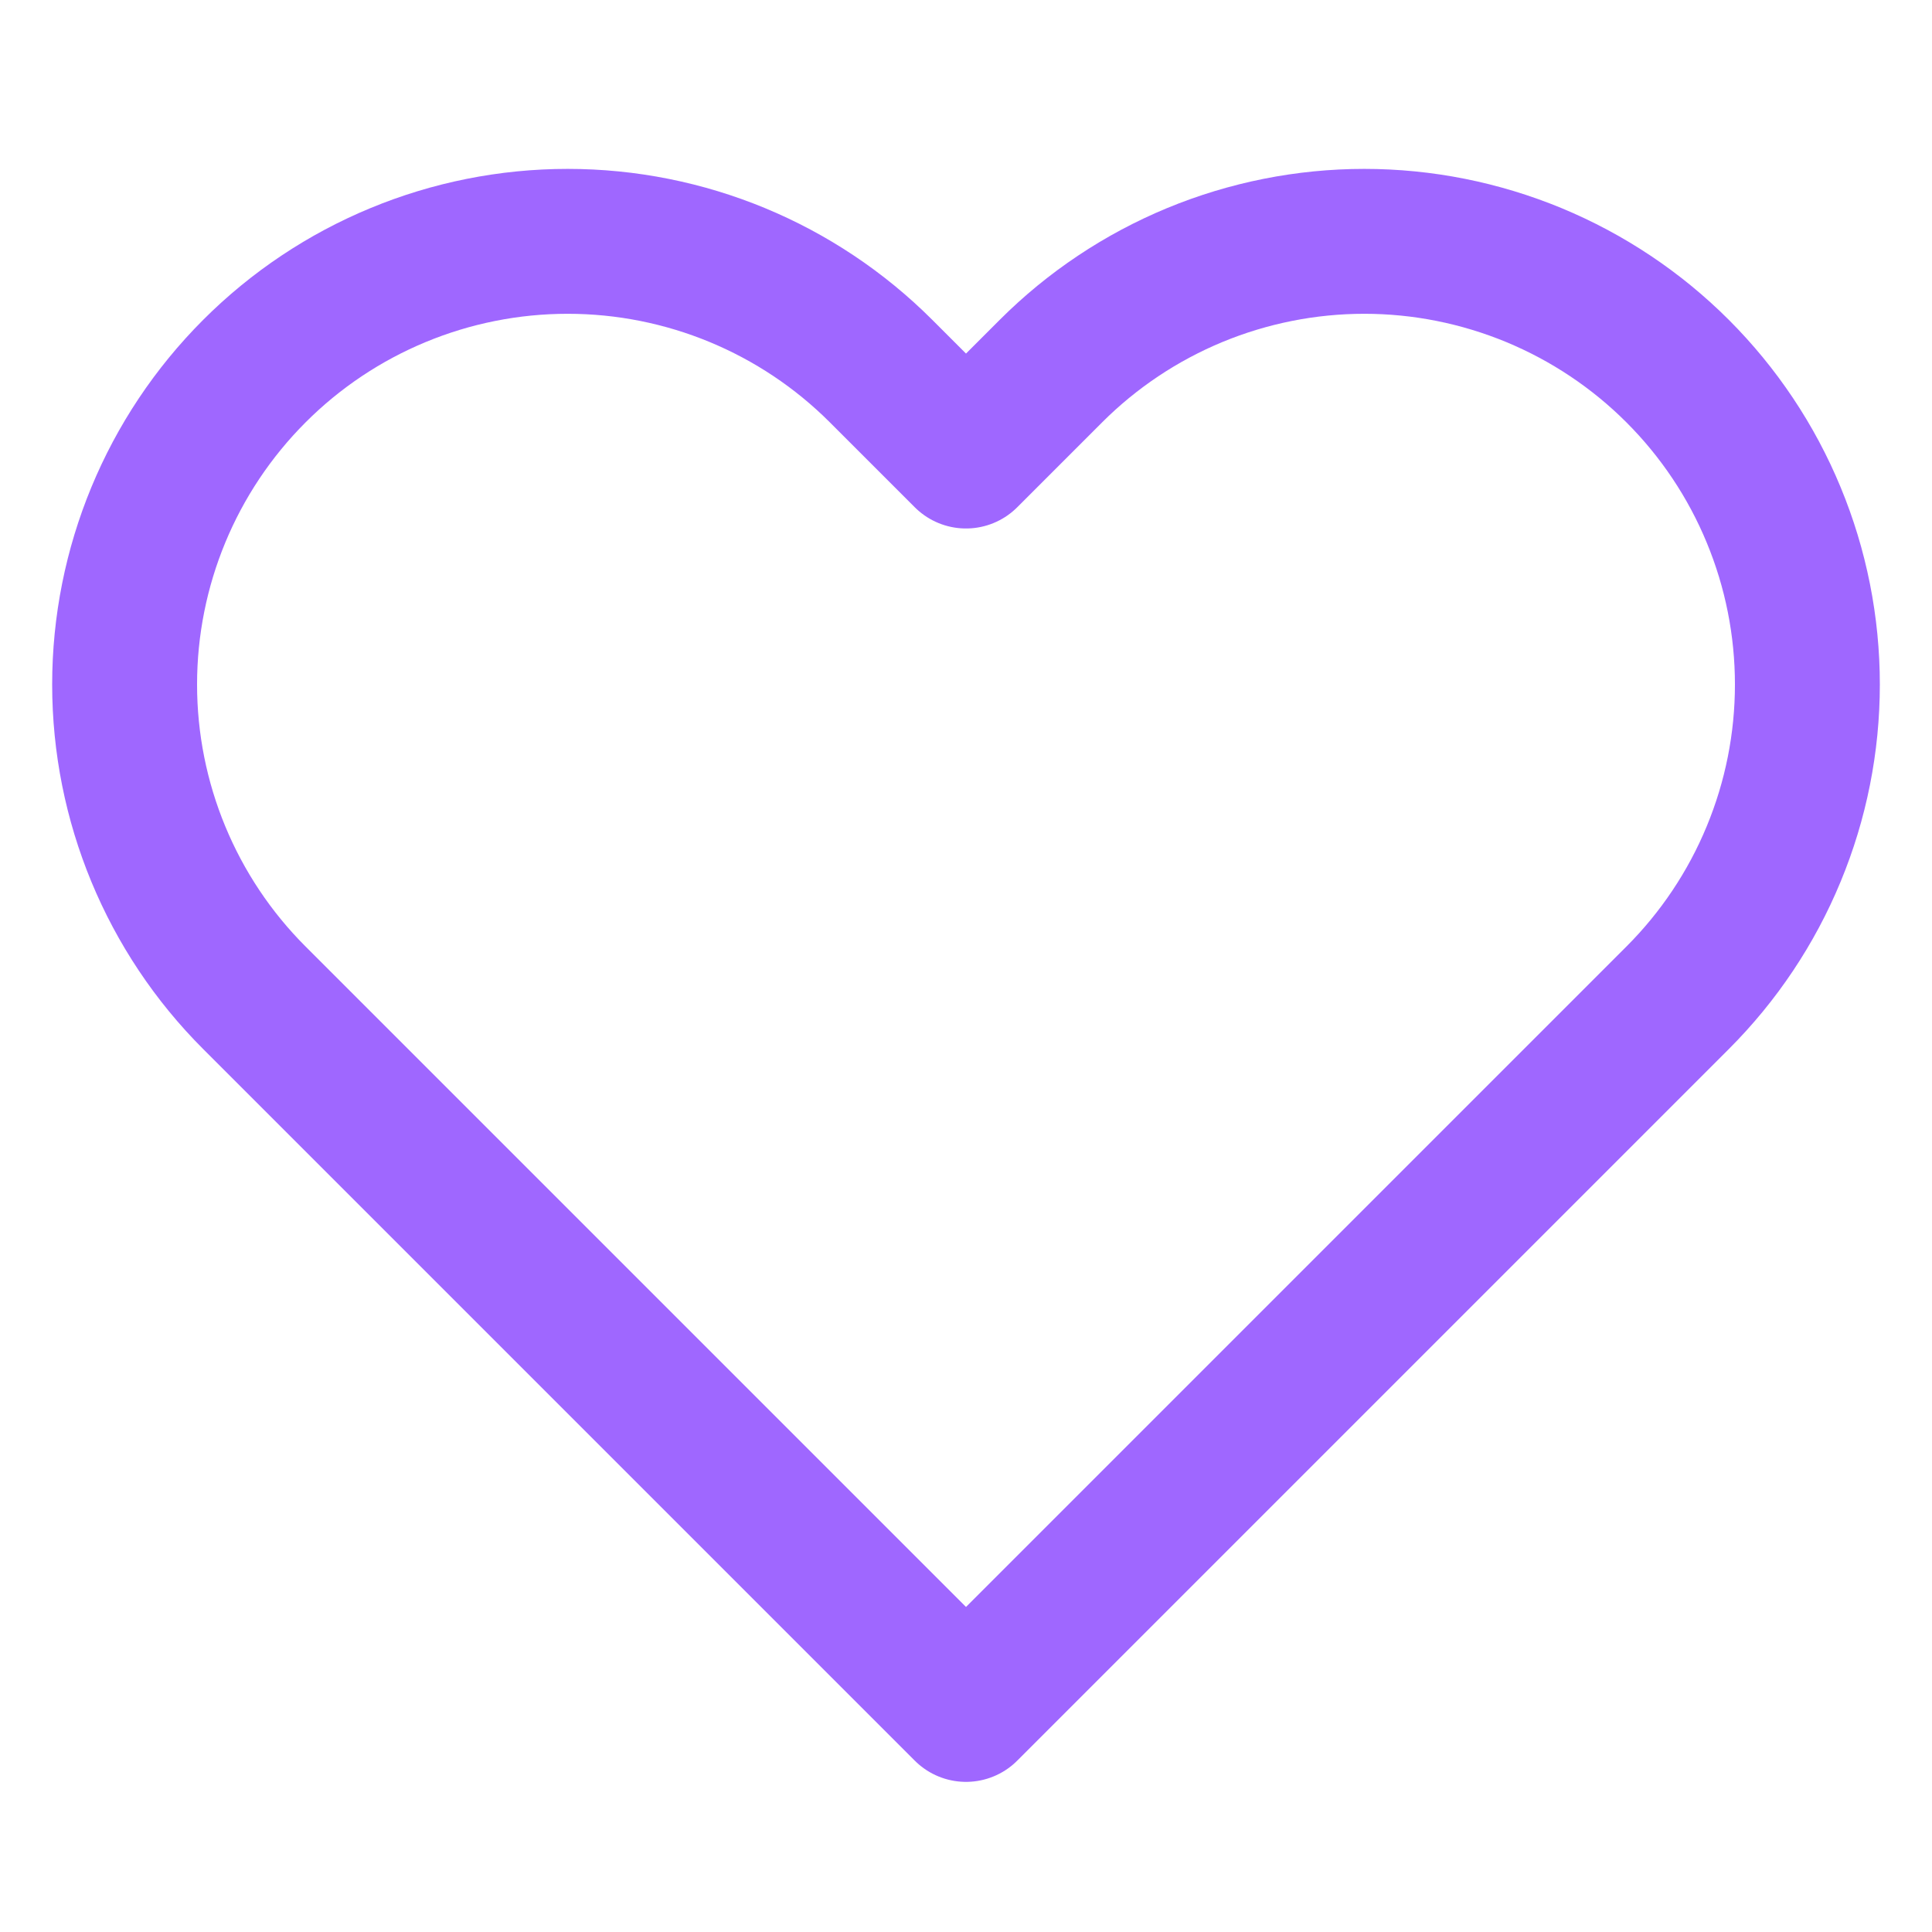
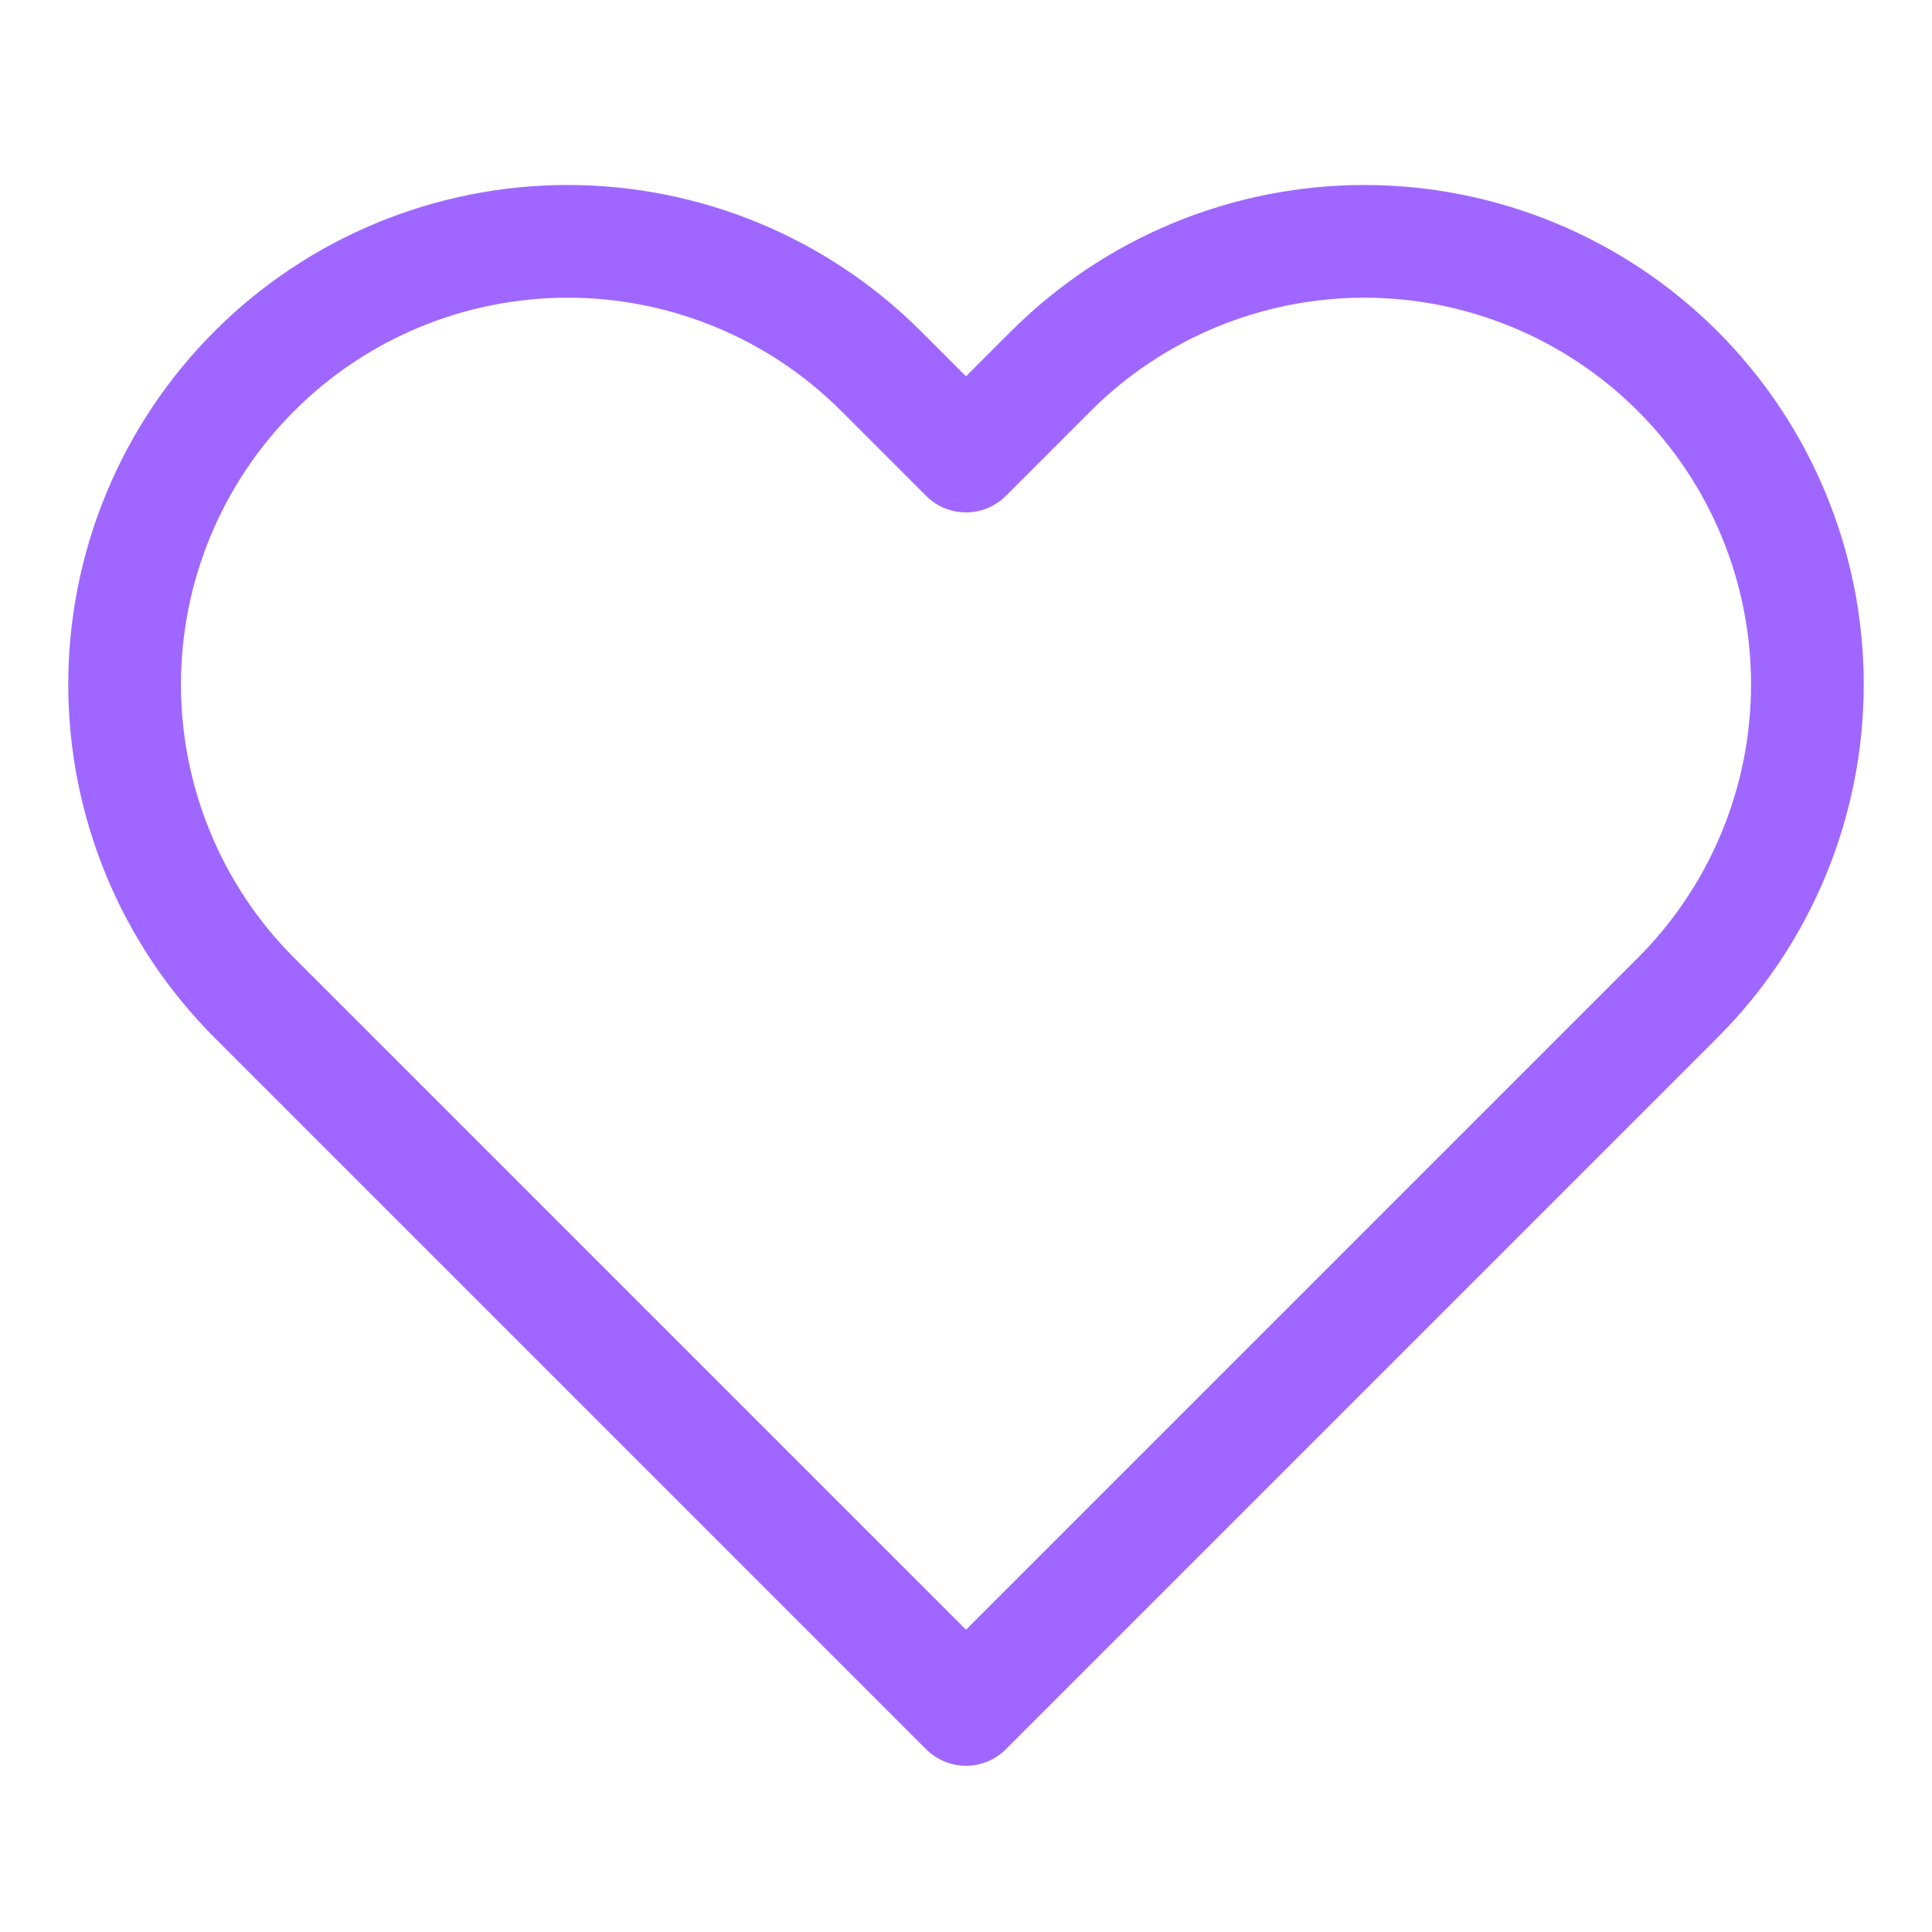
<svg xmlns="http://www.w3.org/2000/svg" viewBox="0 0 24 24" fill="none">
-   <path d="M20.84 4.61C20.329 4.099 19.722 3.694 19.054 3.417C18.386 3.141 17.671 2.998 16.948 2.998C16.225 2.998 15.509 3.141 14.841 3.417C14.173 3.694 13.566 4.099 13.055 4.61L12 5.665L10.945 4.61C9.913 3.578 8.513 2.998 7.052 2.998C5.592 2.998 4.191 3.578 3.16 4.61C2.128 5.642 1.548 7.042 1.548 8.503C1.548 9.963 2.128 11.364 3.16 12.395L4.215 13.45L12 21.235L19.785 13.45L20.84 12.395C21.351 11.884 21.757 11.277 22.033 10.609C22.31 9.941 22.452 9.225 22.452 8.503C22.452 7.78 22.31 7.064 22.033 6.396C21.757 5.728 21.351 5.121 20.84 4.61Z" stroke="#9F67FF" stroke-width="1.8" stroke-linecap="round" stroke-linejoin="round" />
+   <path d="M20.84 4.61C20.329 4.099 19.722 3.694 19.054 3.417C18.386 3.141 17.671 2.998 16.948 2.998C16.225 2.998 15.509 3.141 14.841 3.417C14.173 3.694 13.566 4.099 13.055 4.61L12 5.665L10.945 4.61C9.913 3.578 8.513 2.998 7.052 2.998C5.592 2.998 4.191 3.578 3.16 4.61C2.128 5.642 1.548 7.042 1.548 8.503C1.548 9.963 2.128 11.364 3.16 12.395L4.215 13.45L12 21.235L19.785 13.45L20.84 12.395C21.351 11.884 21.757 11.277 22.033 10.609C22.31 9.941 22.452 9.225 22.452 8.503C22.452 7.78 22.31 7.064 22.033 6.396C21.757 5.728 21.351 5.121 20.84 4.61Z" stroke="#9F67FF" stroke-width="1.4" stroke-linecap="round" stroke-linejoin="round" />
</svg>
